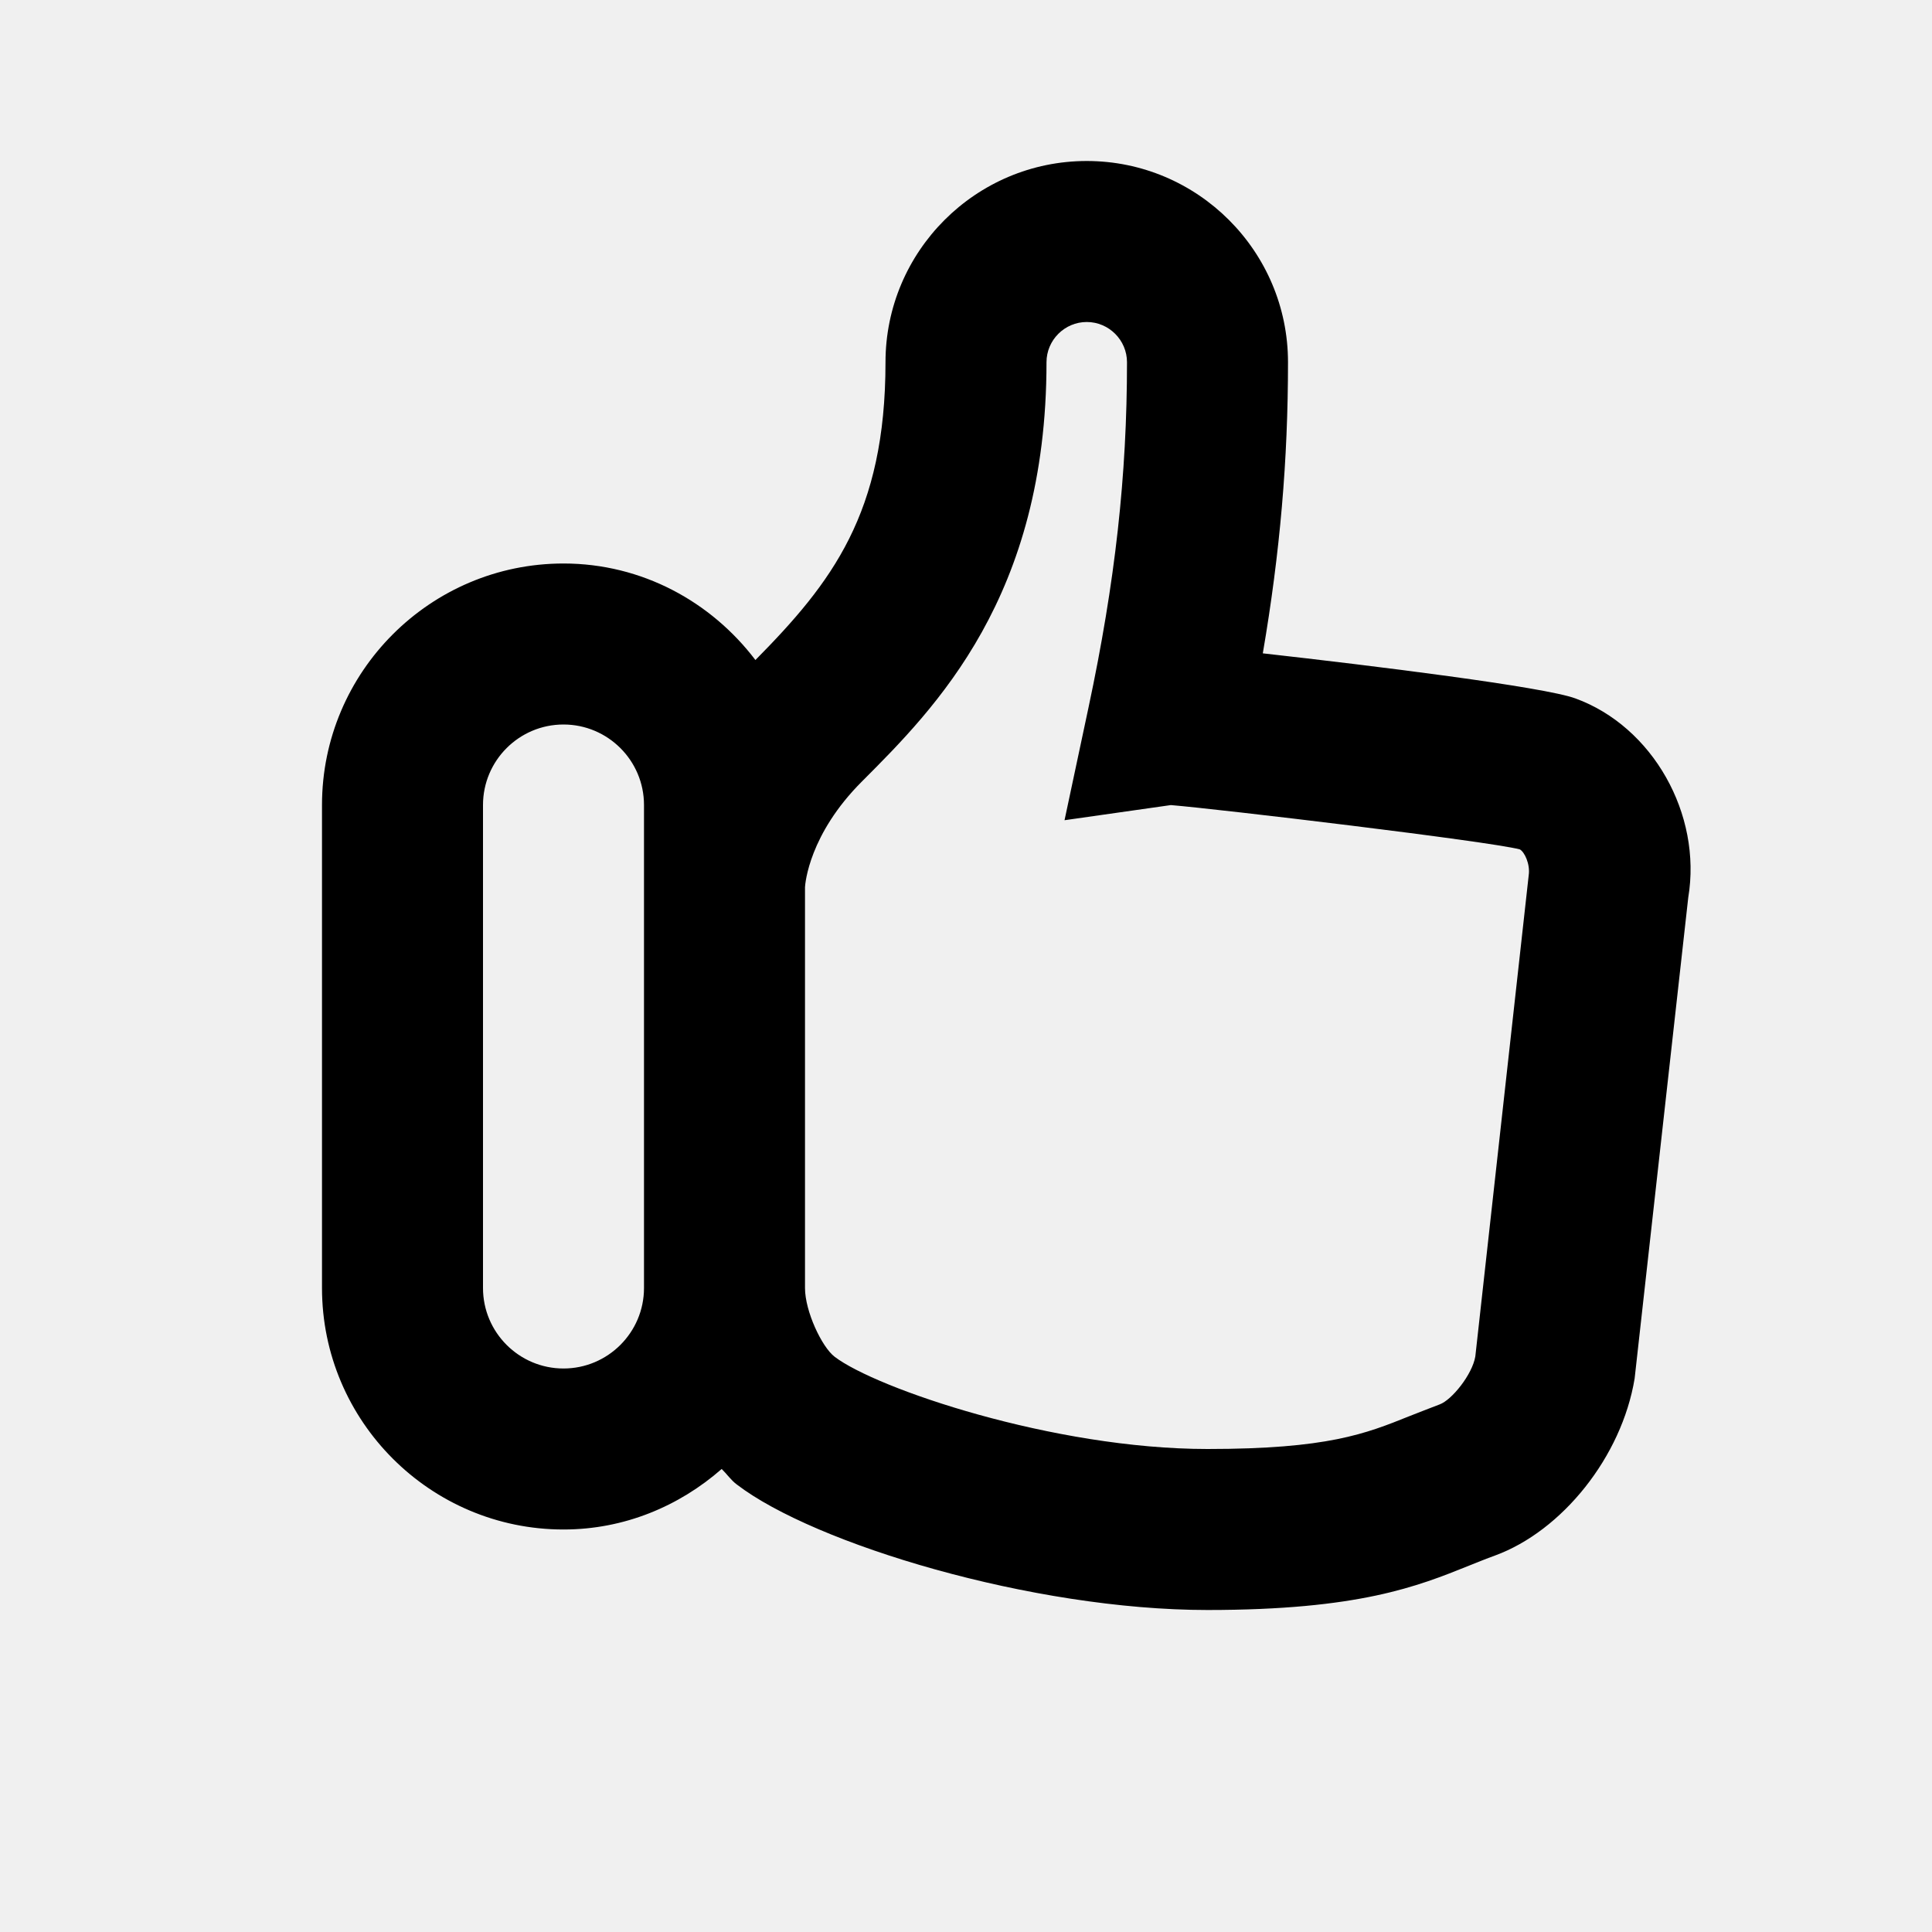
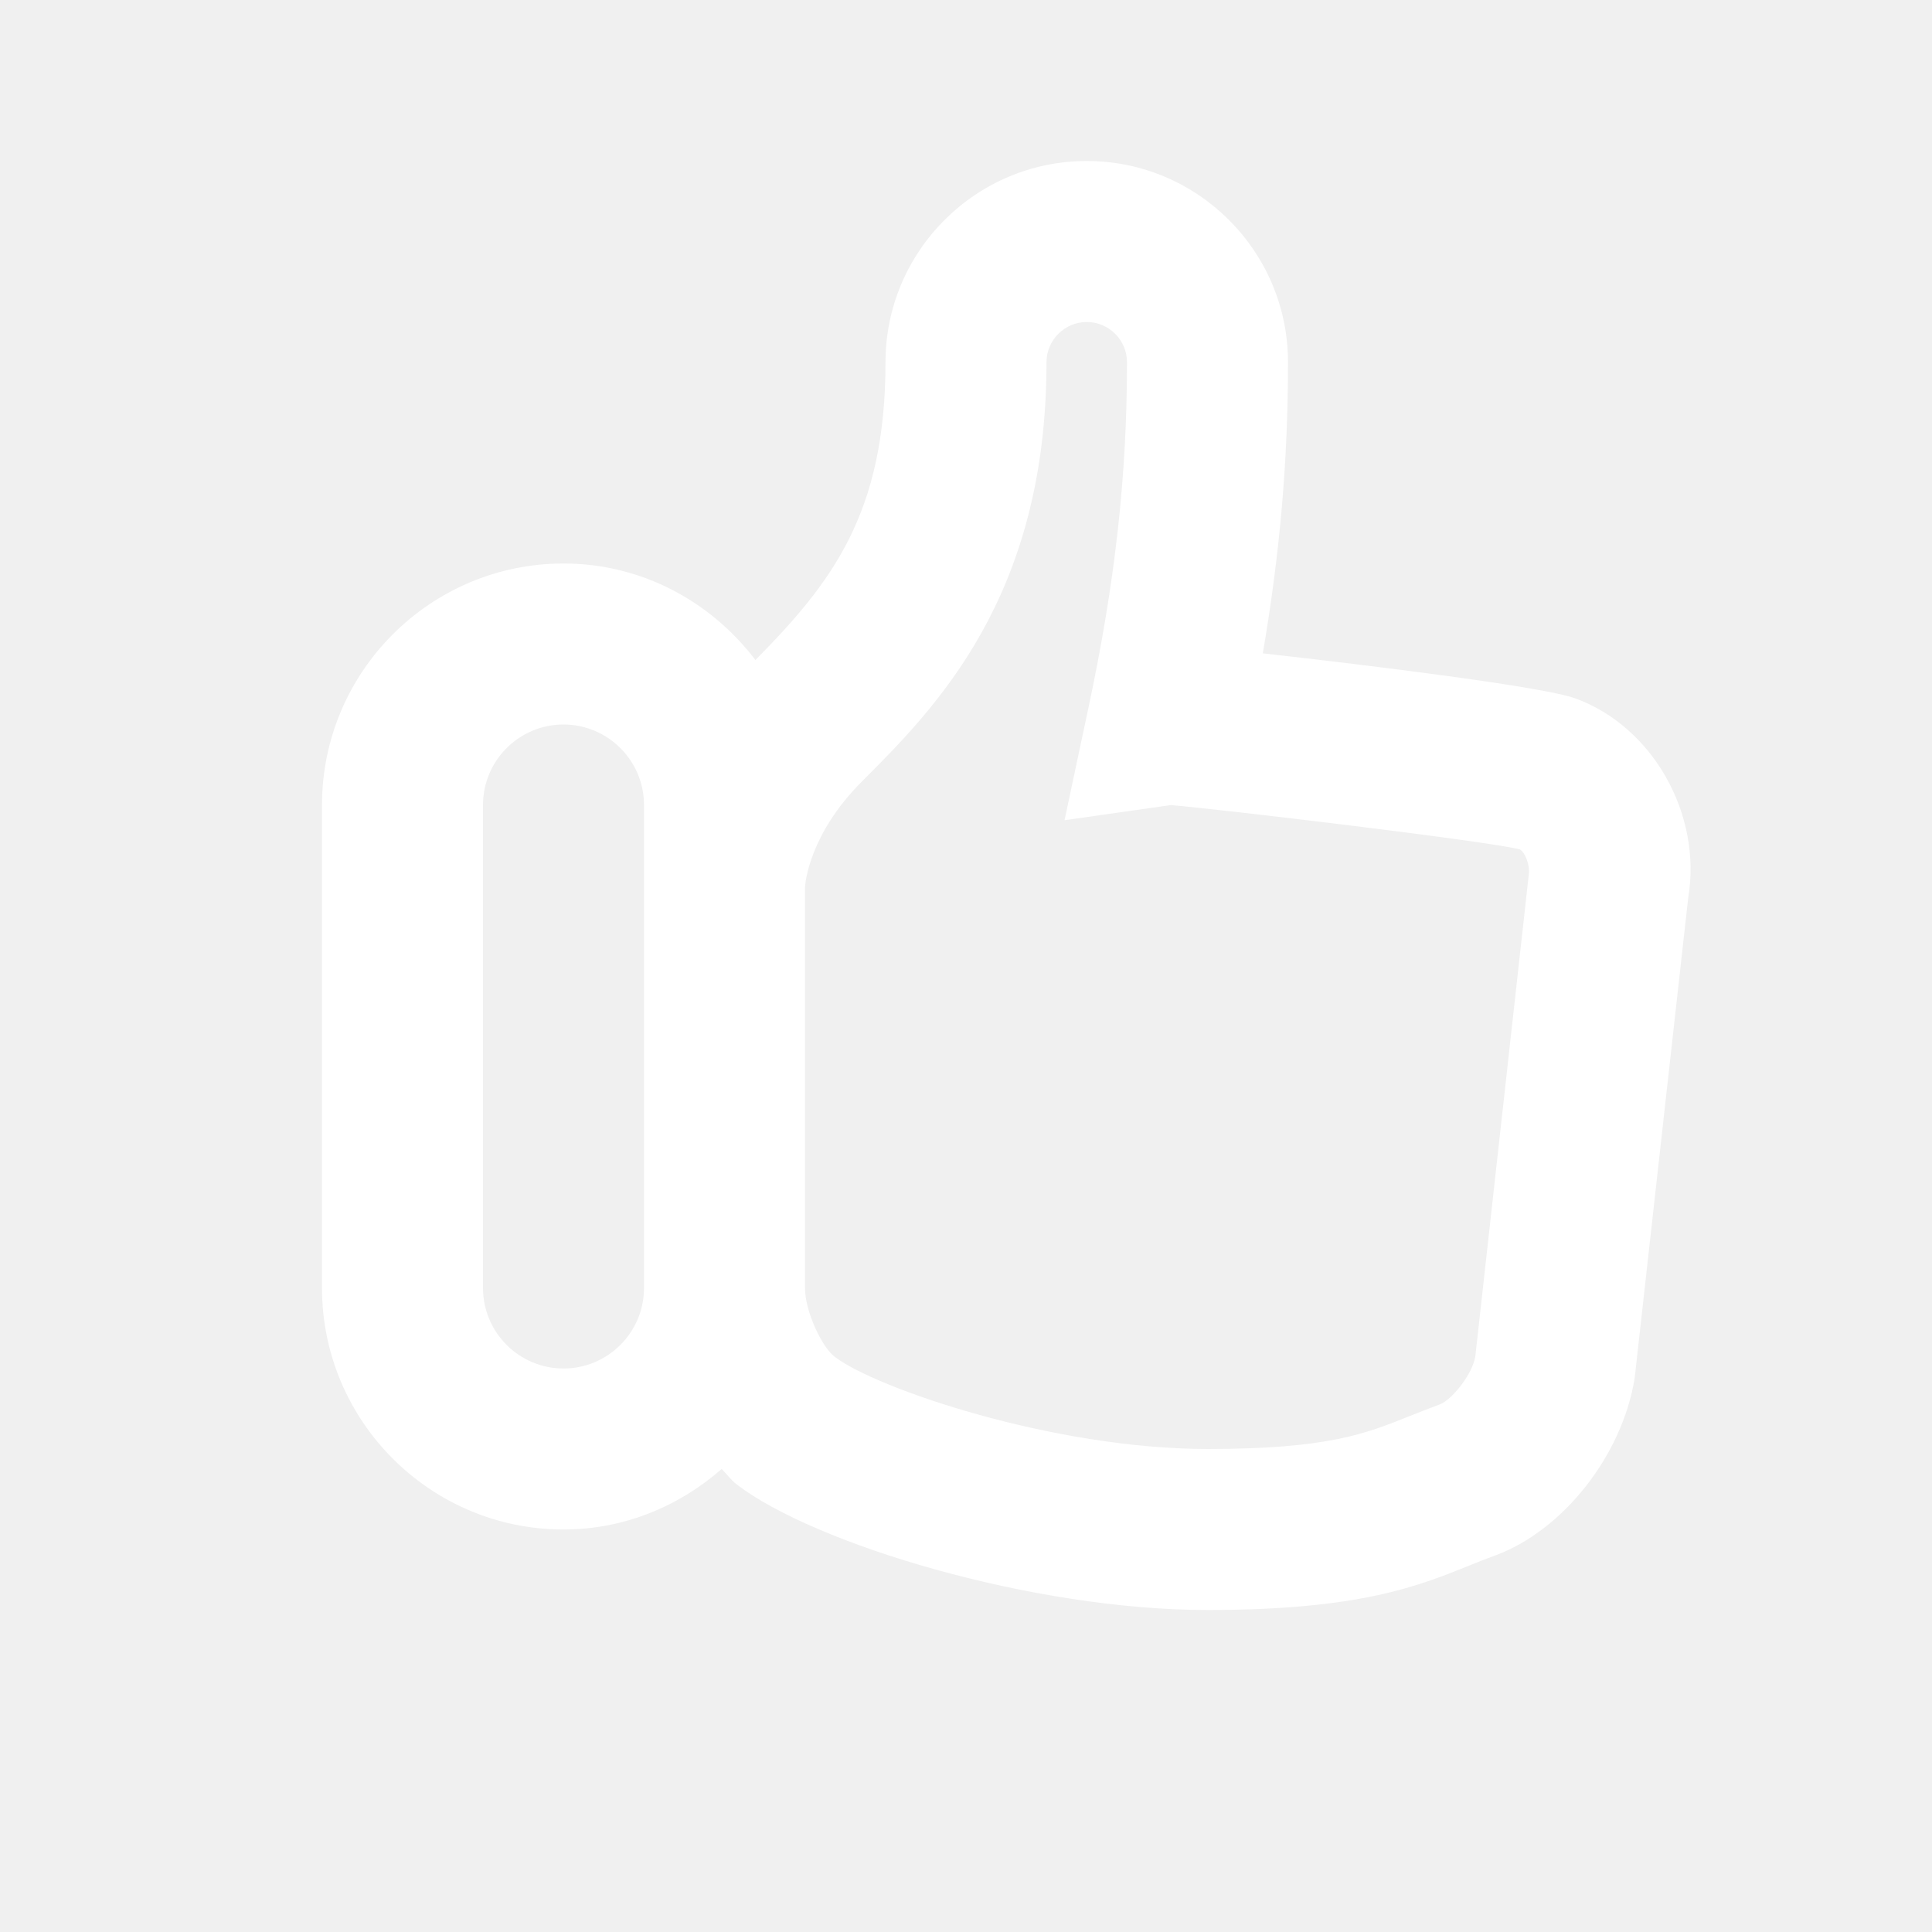
- <svg xmlns="http://www.w3.org/2000/svg" baseProfile="tiny" height="24px" id="Layer_1" version="1.2" viewBox="0 0 24 24" width="24px" xml:space="preserve">
+ <svg xmlns="http://www.w3.org/2000/svg" baseProfile="tiny" height="24px" fill="#ffffff" id="Layer_1" version="1.2" viewBox="0 0 24 24" width="24px" xml:space="preserve">
  <path d="M19.57,8.676c-0.391-0.144-2.512-0.406-3.883-0.56C15.902,6.861,16,5.711,16,4.5C16,3.121,14.878,2,13.5,2S11,3.121,11,4.5  c0,1.875-0.666,2.738-1.616,3.699C8.836,7.477,7.977,7,7,7c-1.654,0-3,1.346-3,3v6c0,1.654,1.346,3,3,3  c0.755,0,1.438-0.29,1.965-0.752c0.064,0.062,0.117,0.141,0.188,0.193C10.113,19.177,12.82,20,15.001,20  c1.879,0,2.608-0.293,3.253-0.553c0.104-0.041,0.207-0.084,0.316-0.123c0.834-0.305,1.576-1.227,1.736-2.2l0.666-5.974  C21.145,10.113,20.529,9.025,19.57,8.676z M7,17c-0.551,0-1-0.448-1-1v-6c0-0.552,0.449-1,1-1s1,0.448,1,1v6C8,16.552,7.551,17,7,17  z M18.327,16.85c-0.037,0.224-0.292,0.541-0.443,0.596c-0.131,0.049-0.254,0.099-0.376,0.146C16.963,17.811,16.492,18,15,18  c-1.914,0-4.118-0.753-4.632-1.146C10.21,16.734,10,16.29,10,16v-4.98c0.003-0.047,0.051-0.656,0.707-1.312  C11.62,8.794,13,7.414,13,4.5C13,4.225,13.225,4,13.5,4S14,4.225,14,4.5c0,1.407-0.146,2.73-0.479,4.293l-0.297,1.396l1.321-0.188  c0.603,0.05,3.933,0.447,4.334,0.55c0.058,0.03,0.132,0.183,0.111,0.323L18.327,16.85z" />
</svg>
